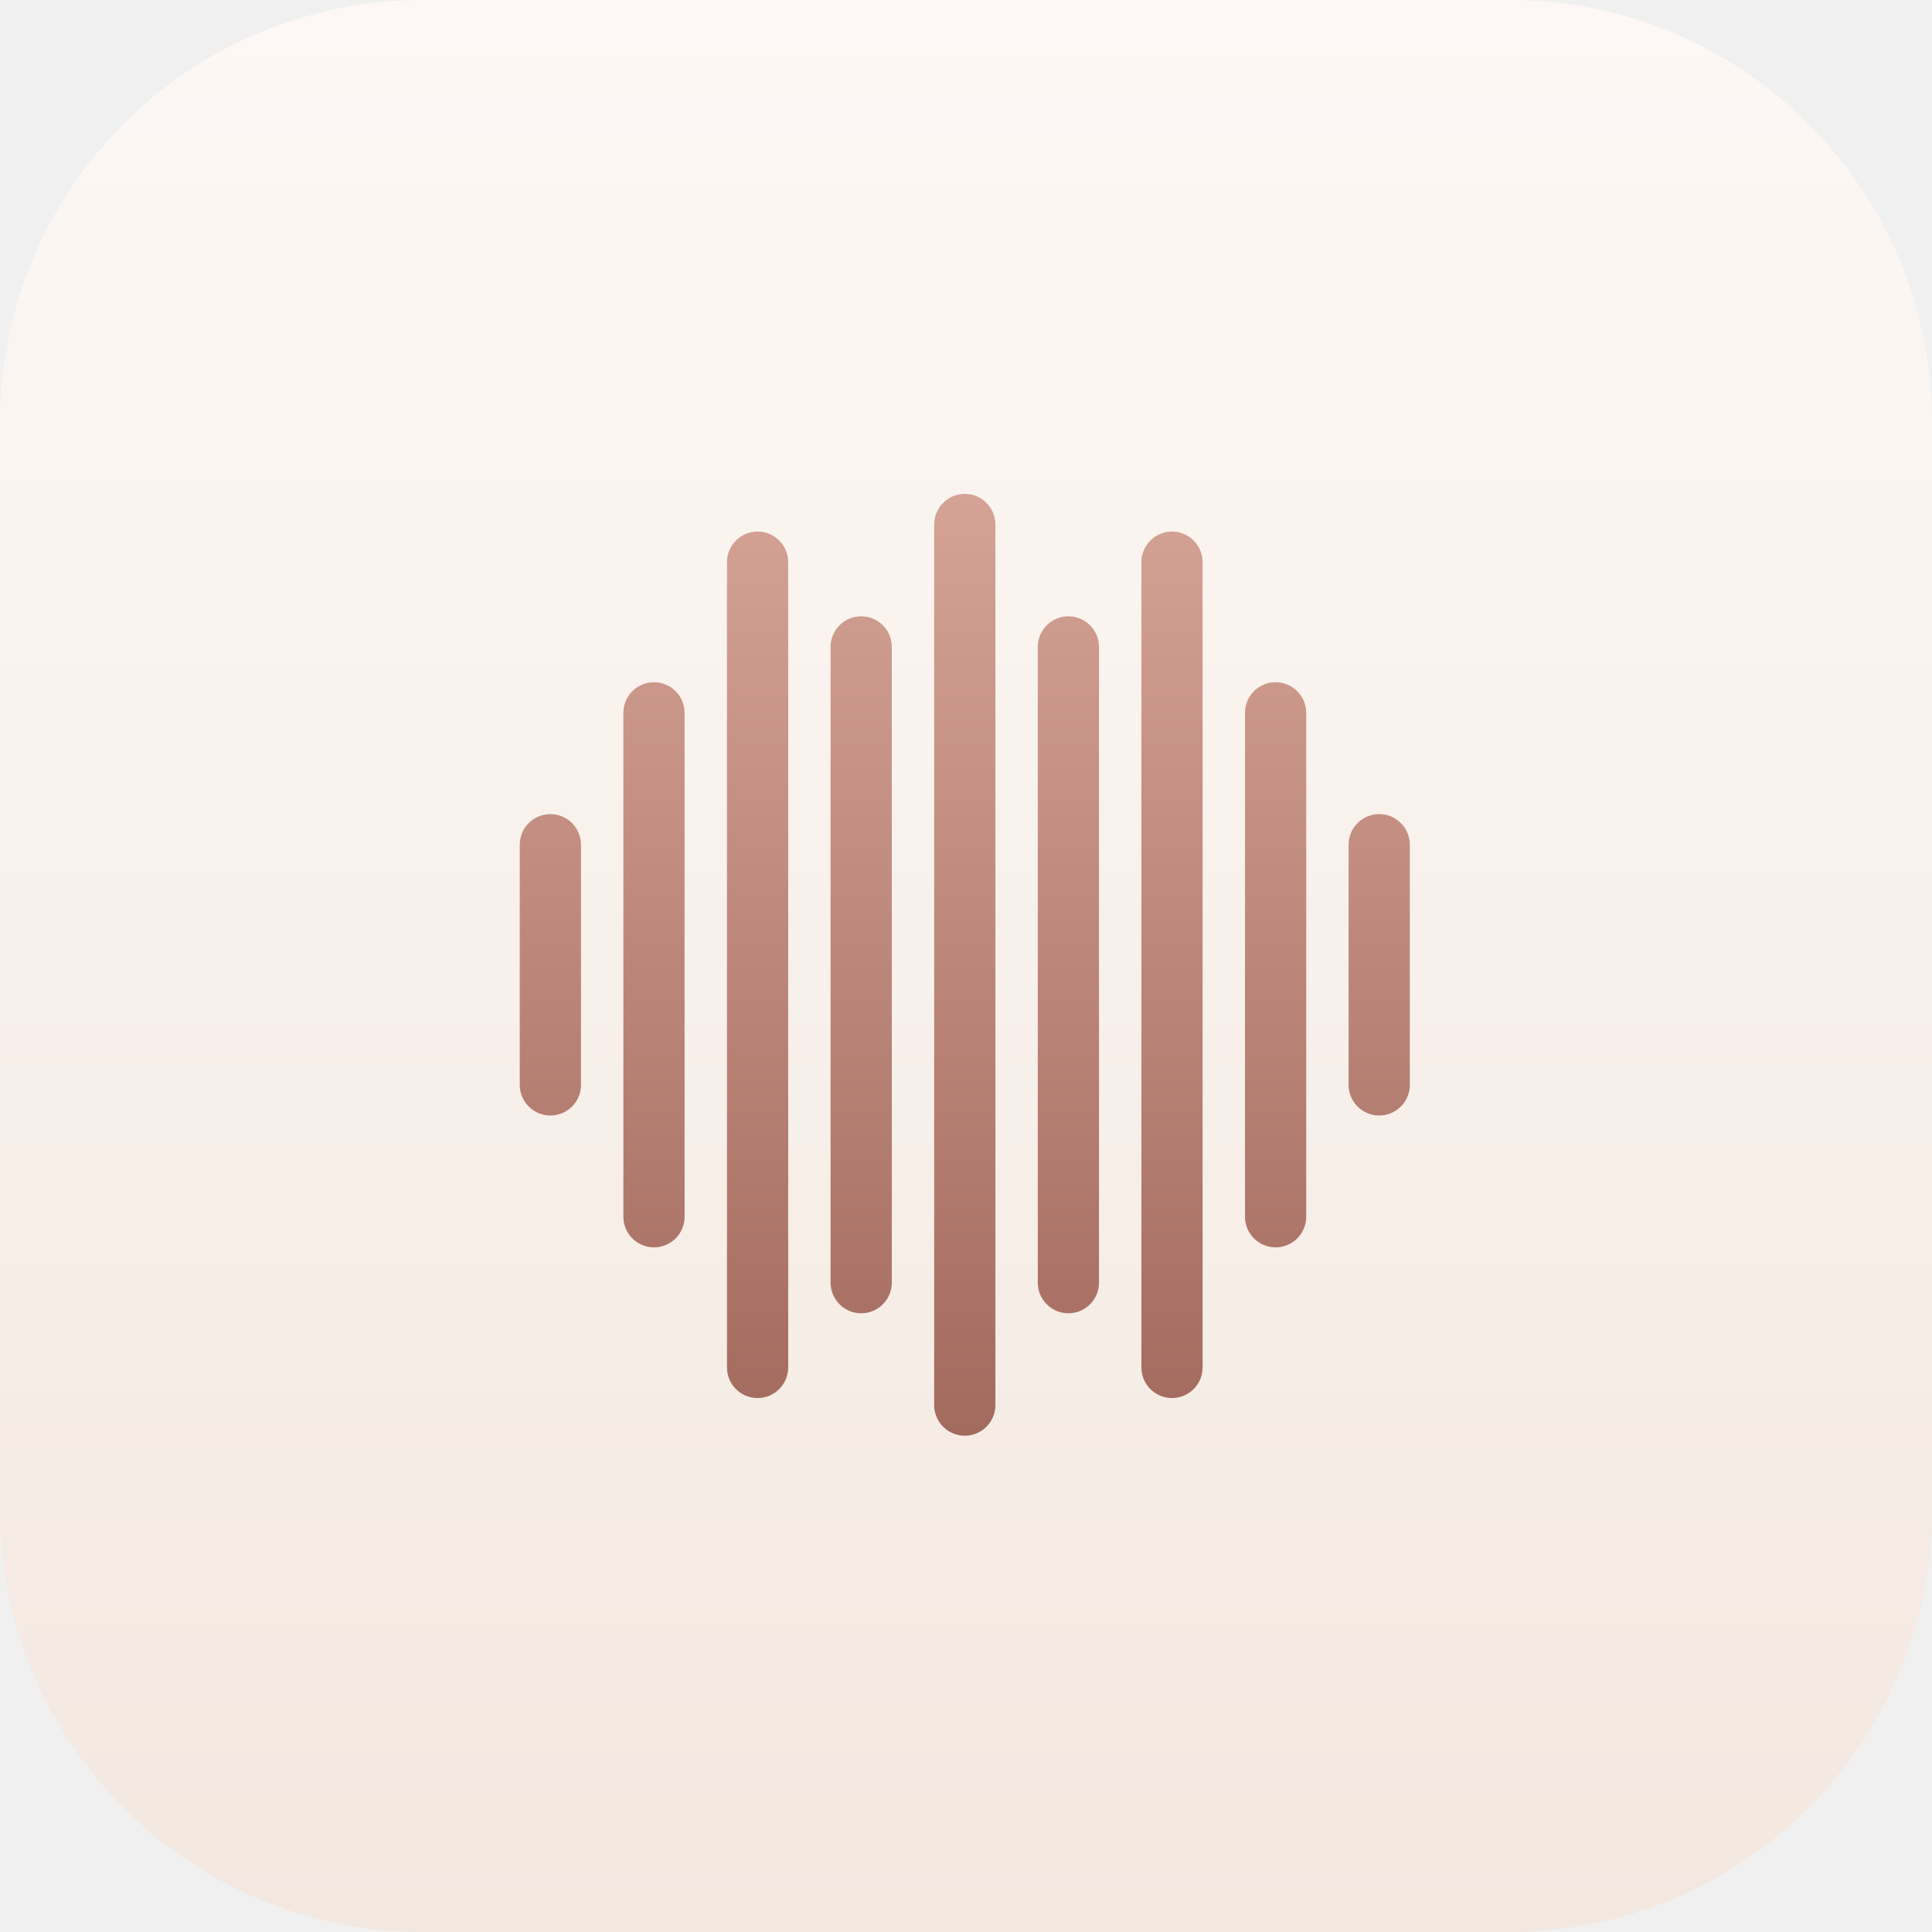
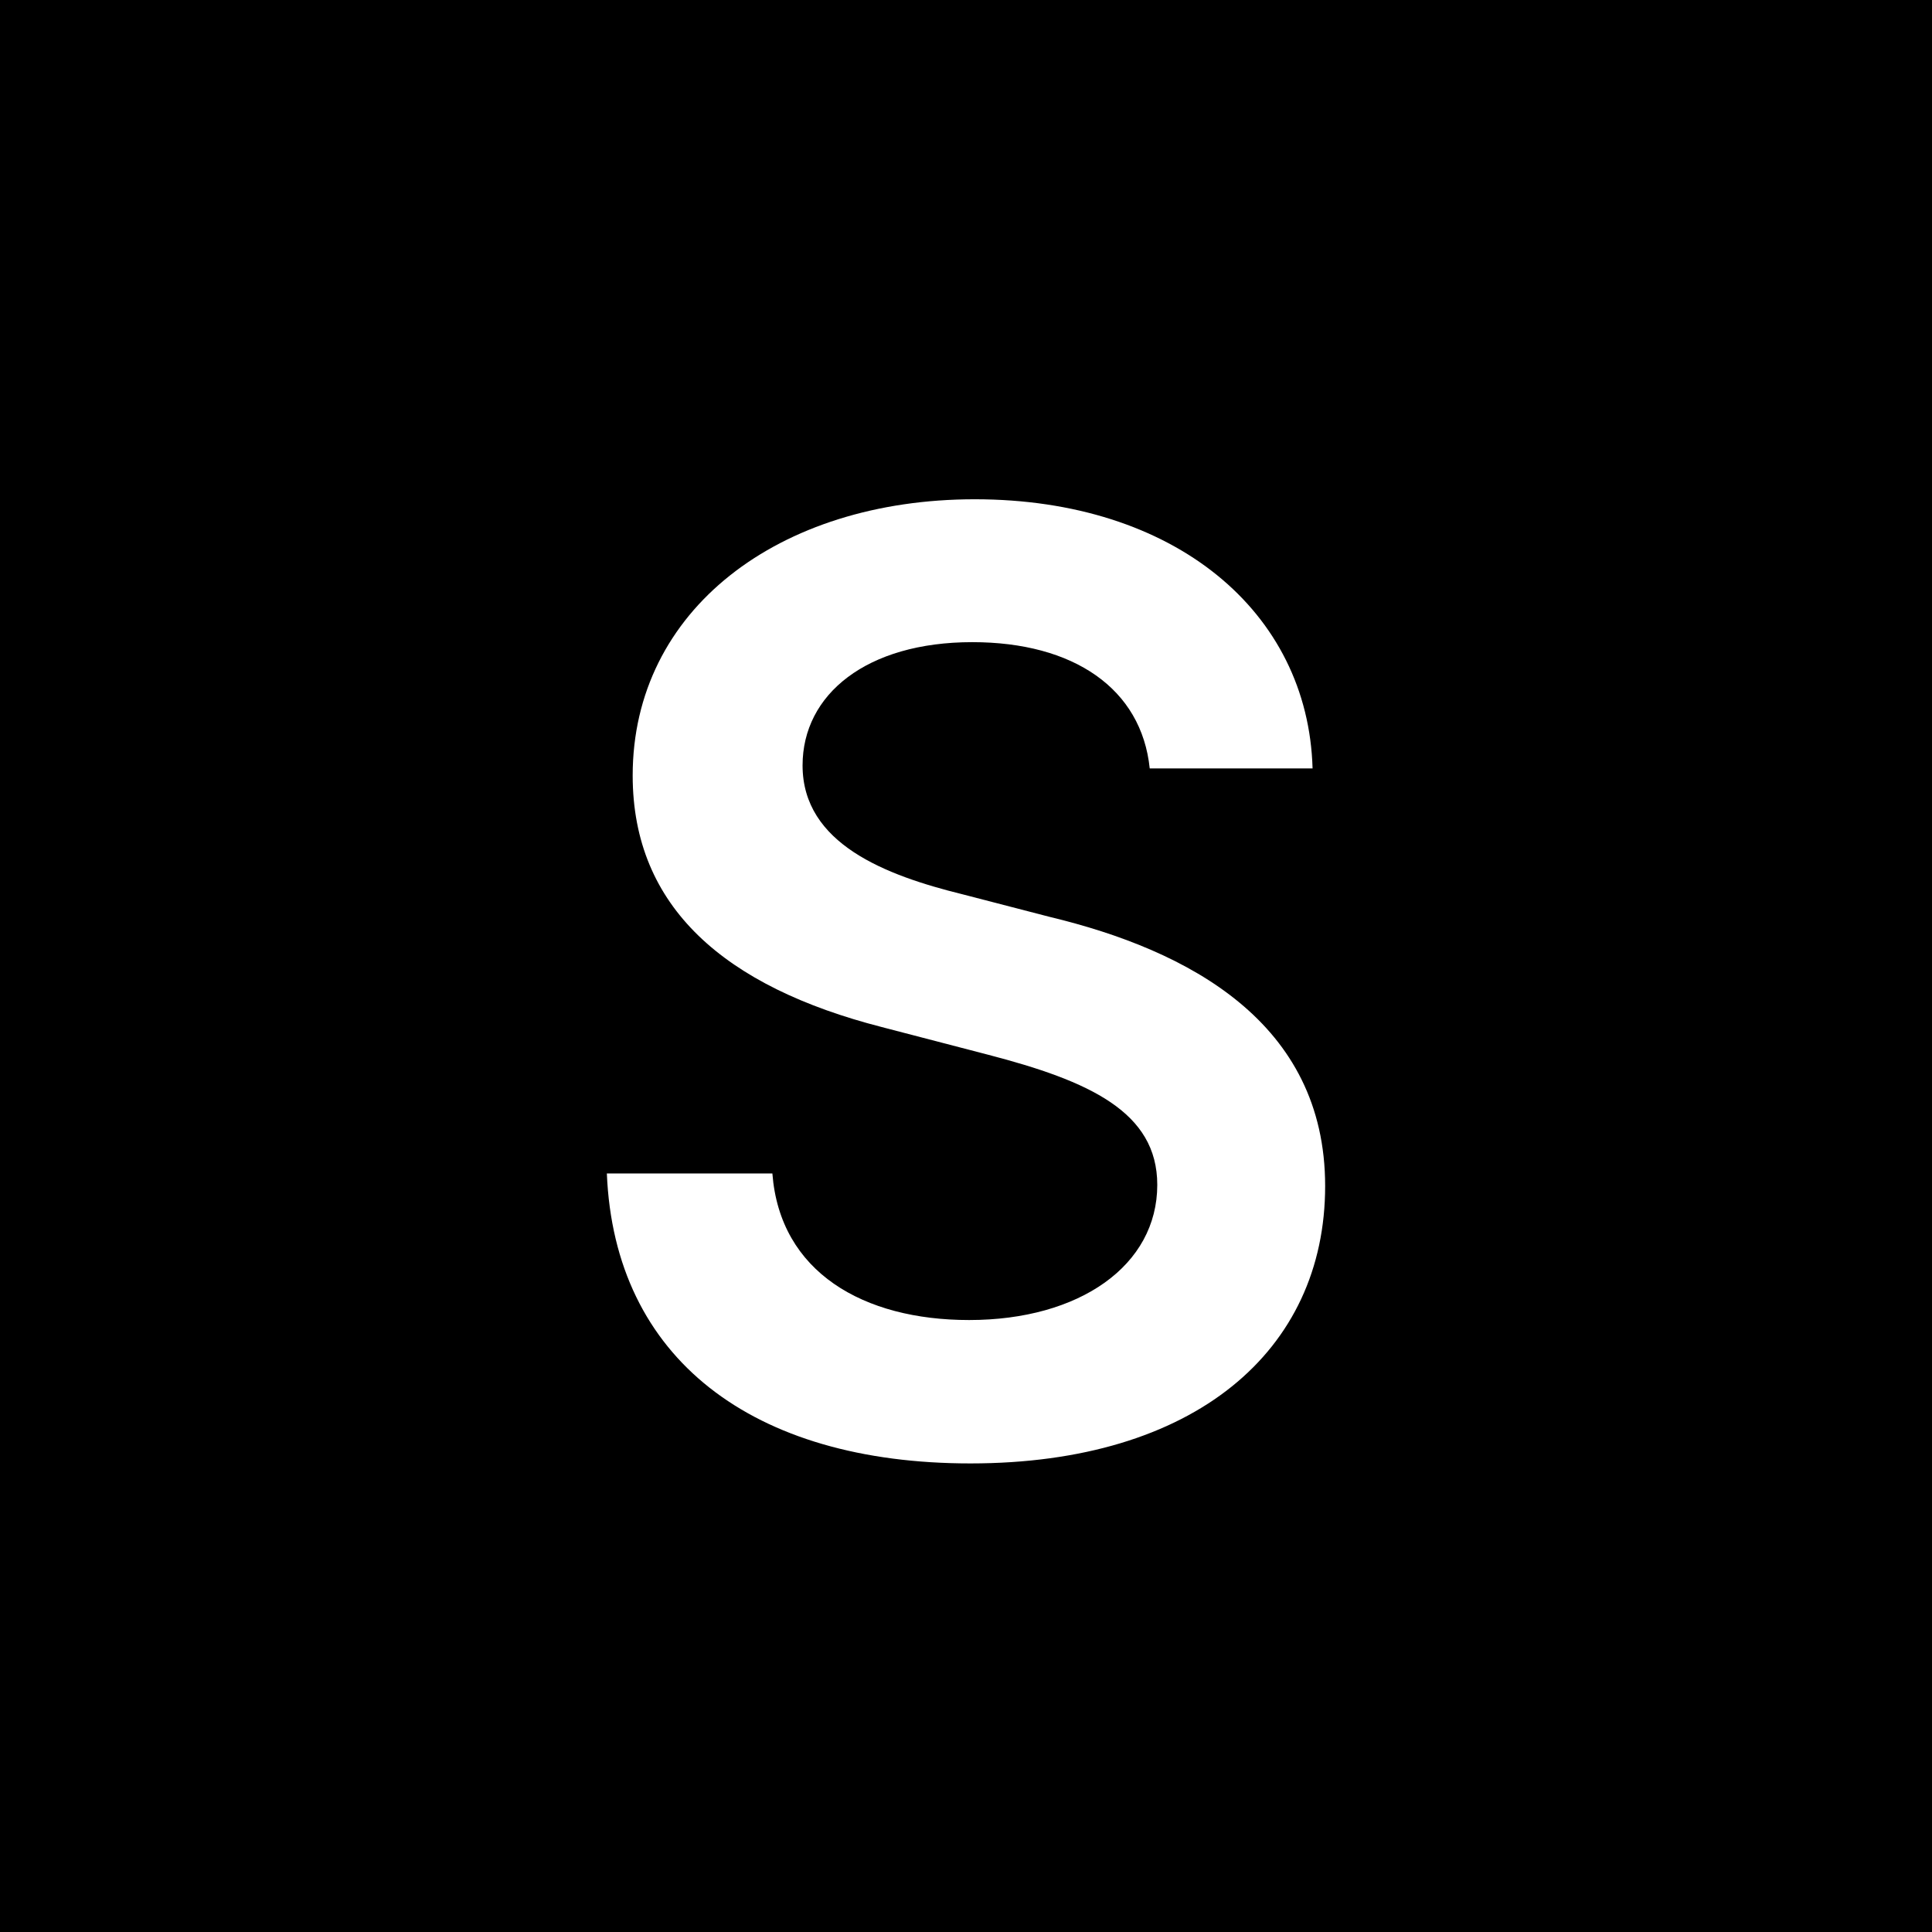
- <svg xmlns="http://www.w3.org/2000/svg" viewBox="0 0 64 64" fill="none">
-   <defs>
-     <linearGradient id="dearlyTile" x1="0" y1="0" x2="0" y2="64" gradientUnits="userSpaceOnUse">
-       <stop offset="0" stop-color="#fdf8f5" />
-       <stop offset="1" stop-color="#f3e8e0" />
-     </linearGradient>
-     <linearGradient id="dearlyWave" x1="0" y1="12" x2="0" y2="52" gradientUnits="userSpaceOnUse">
-       <stop offset="0" stop-color="#d4a396" />
-       <stop offset="1" stop-color="#a36a5e" />
-     </linearGradient>
-   </defs>
-   <rect x="0" y="0" width="64" height="64" rx="14" fill="url(#dearlyTile)" />
-   <g fill="url(#dearlyWave)" transform="translate(7 7) scale(0.78)">
-     <rect x="13.1" y="25.6" width="2.6" height="12.8" rx="1.3" />
-     <rect x="17.5" y="20" width="2.6" height="24" rx="1.3" />
-     <rect x="21.9" y="13.6" width="2.6" height="36.8" rx="1.3" />
-     <rect x="26.3" y="17.2" width="2.6" height="29.6" rx="1.3" />
-     <rect x="30.7" y="12" width="2.6" height="40" rx="1.3" />
-     <rect x="35.1" y="17.2" width="2.6" height="29.6" rx="1.3" />
-     <rect x="39.5" y="13.6" width="2.6" height="36.8" rx="1.3" />
-     <rect x="43.9" y="20" width="2.6" height="24" rx="1.3" />
-     <rect x="48.3" y="25.6" width="2.6" height="12.8" rx="1.3" />
-   </g>
+ <svg xmlns="http://www.w3.org/2000/svg" viewBox="0 0 180 180">
+   <rect width="180" height="180" fill="#000000" />
+   <text x="90" y="135" font-family="system-ui, -apple-system, sans-serif" font-size="120" font-weight="600" fill="#FFFFFF" text-anchor="middle">S</text>
</svg>
